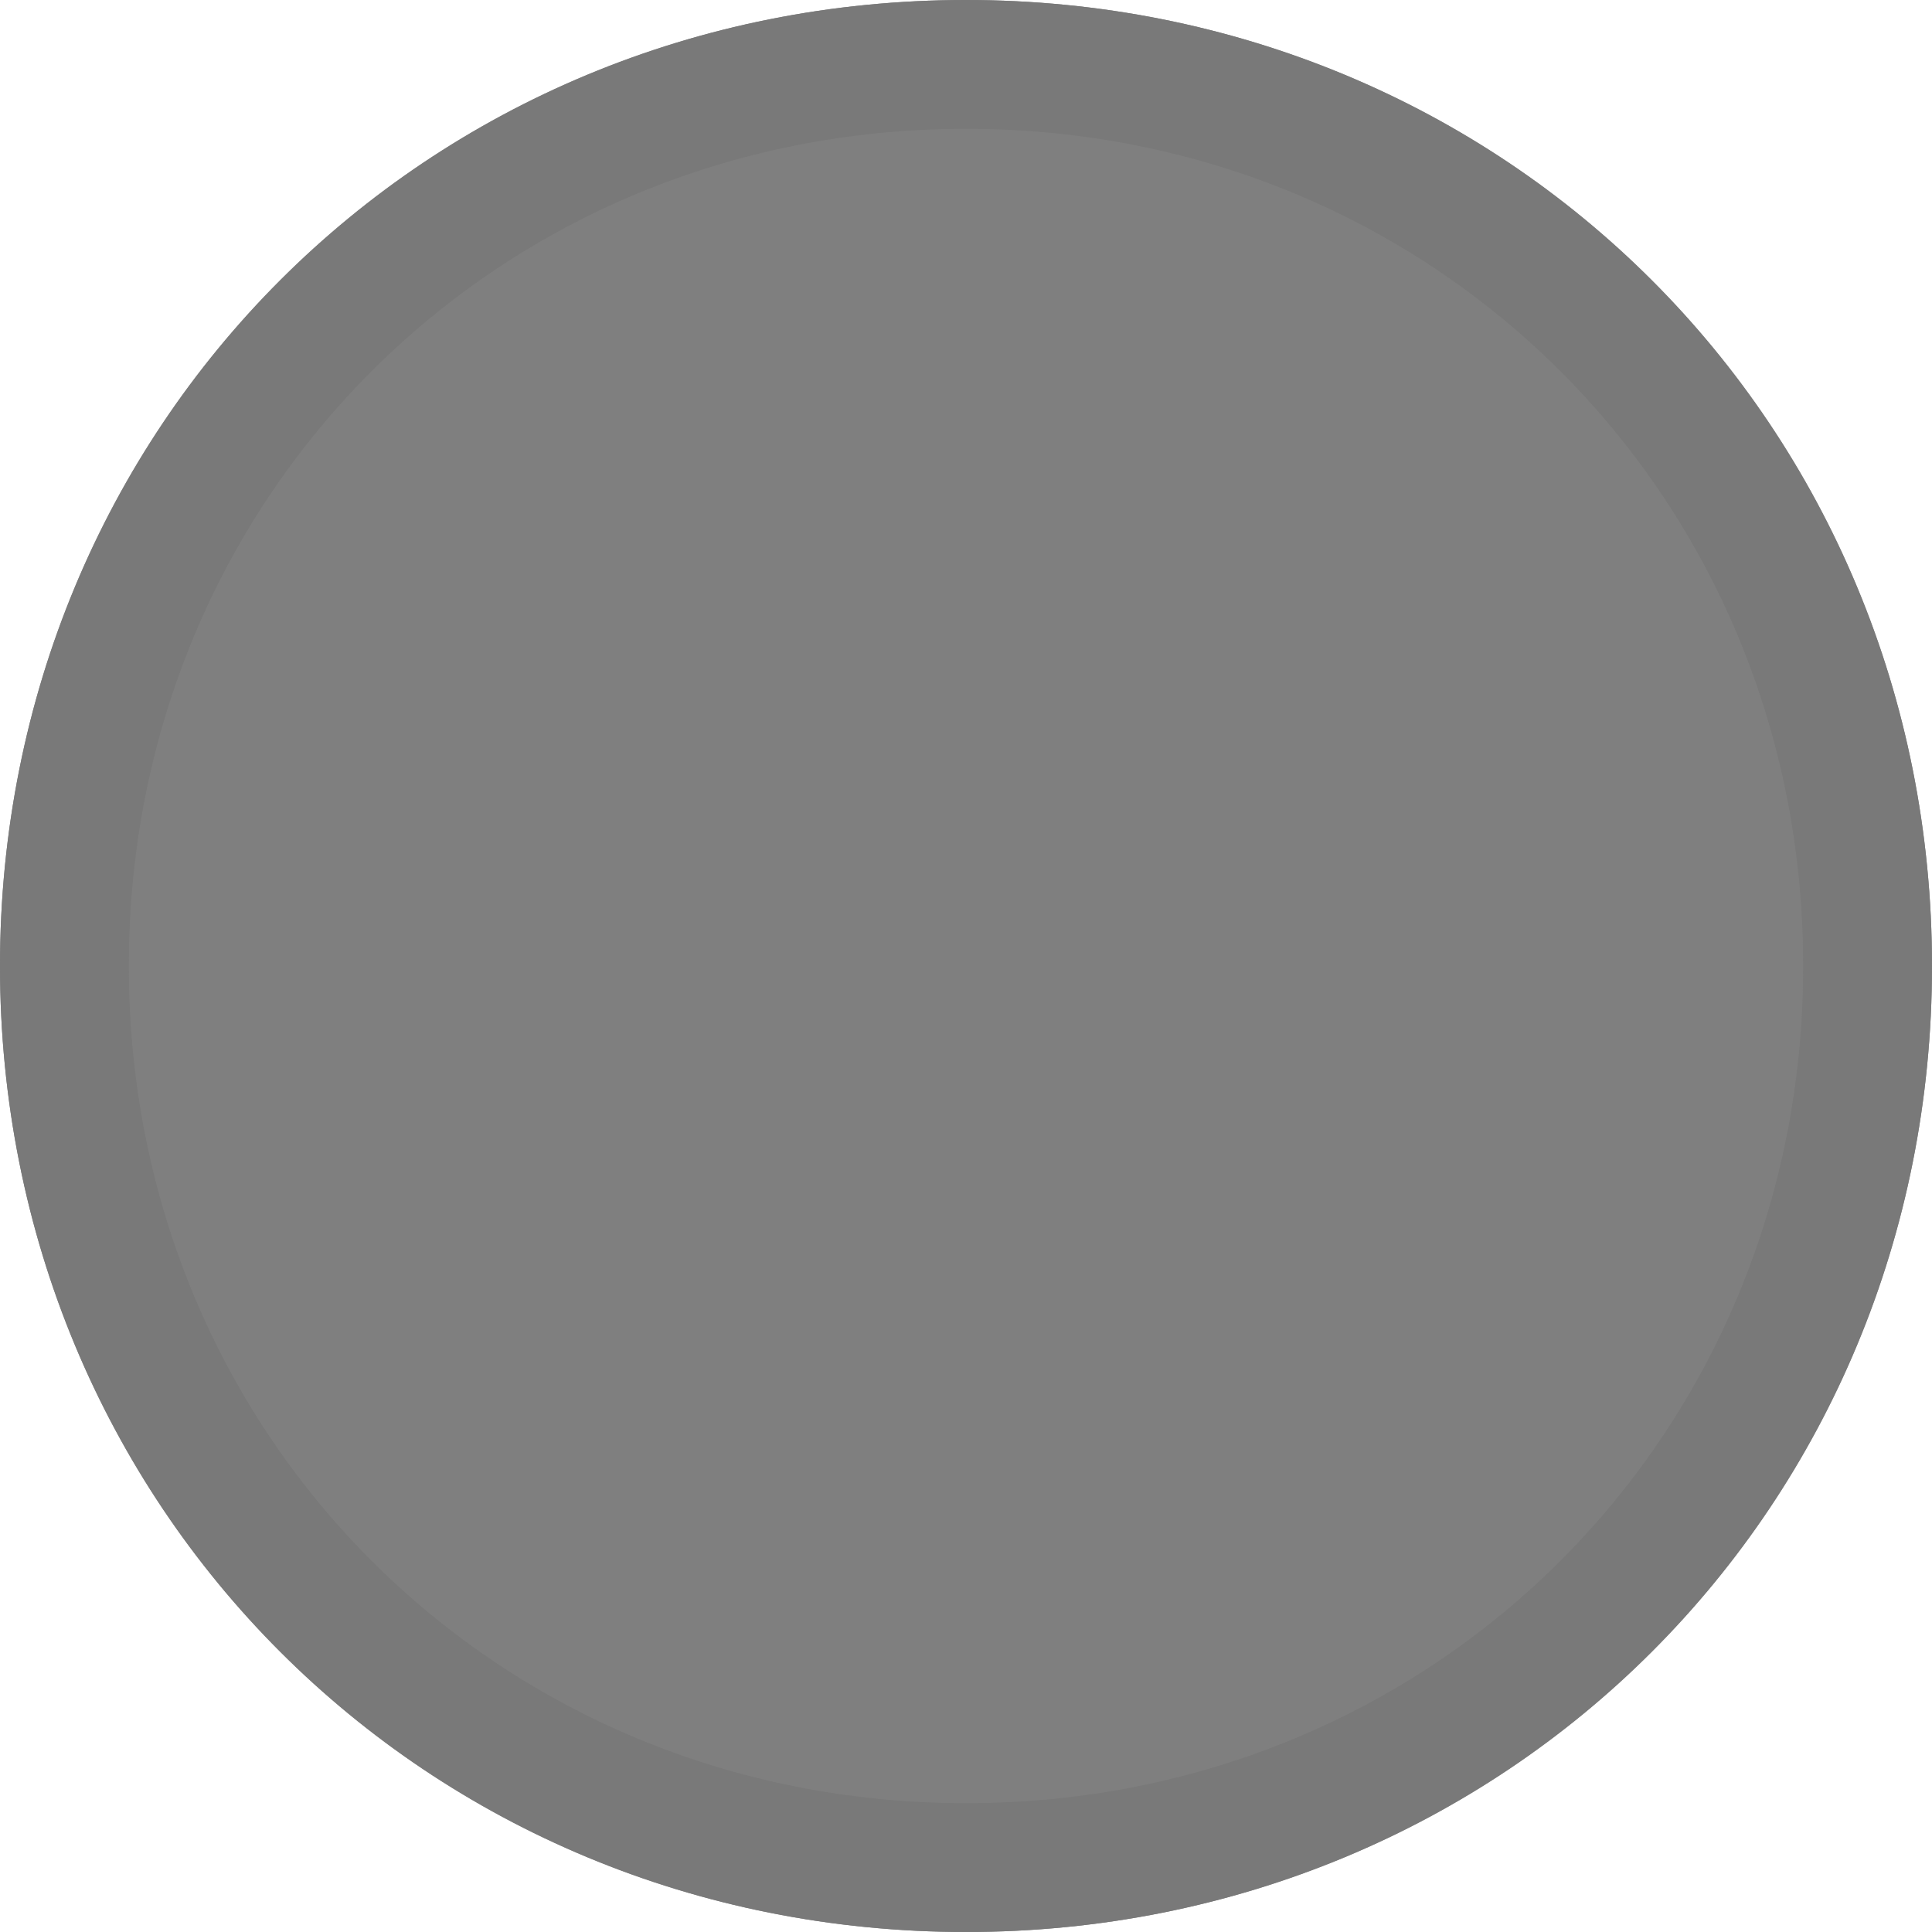
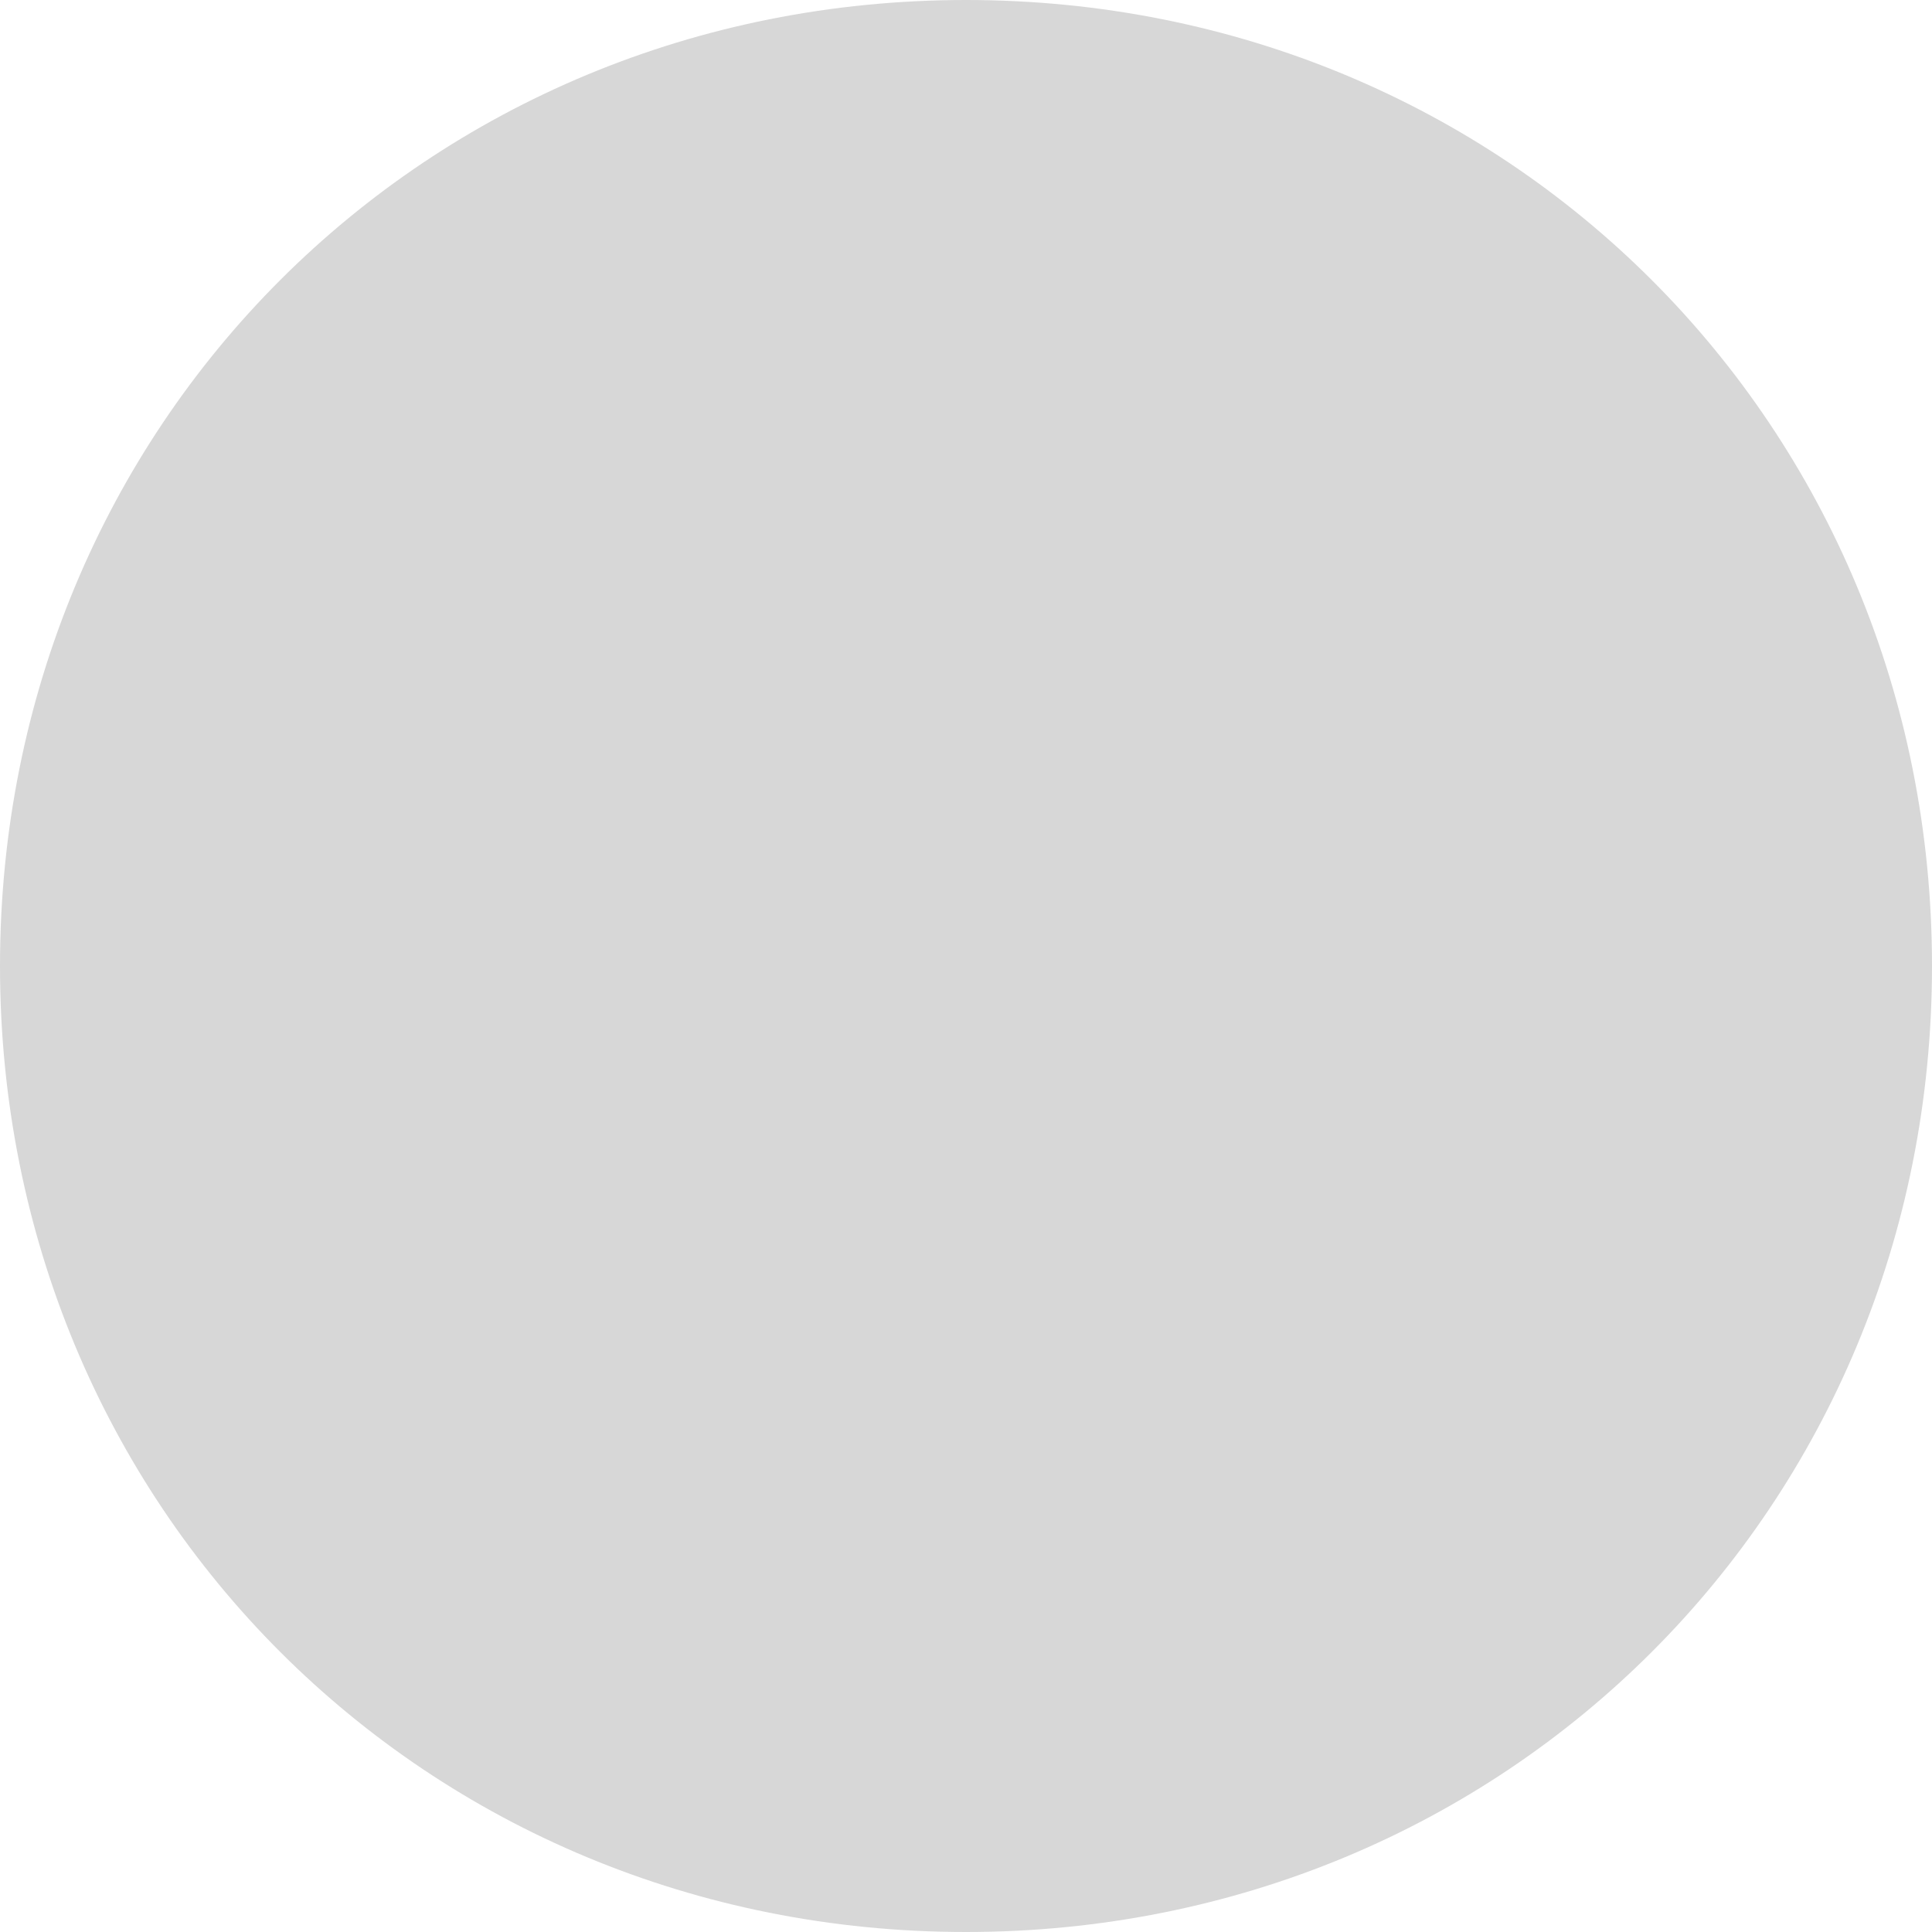
<svg xmlns="http://www.w3.org/2000/svg" version="1.1" width="15px" height="15px">
-   <g transform="matrix(1 0 0 1 -918 -725 )">
-     <path d="M 925.5 725  C 929.7 725  933 728.3  933 732.5  C 933 736.7  929.7 740  925.5 740  C 921.3 740  918 736.7  918 732.5  C 918 728.3  921.3 725  925.5 725  Z " fill-rule="nonzero" fill="#7f7f7f" stroke="none" />
-     <path d="M 925.5 725.5  C 929.42 725.5  932.5 728.58  932.5 732.5  C 932.5 736.42  929.42 739.5  925.5 739.5  C 921.58 739.5  918.5 736.42  918.5 732.5  C 918.5 728.58  921.58 725.5  925.5 725.5  Z " stroke-width="1" stroke="#797979" fill="none" />
+   <g transform="matrix(1 0 0 1 -955 -725 )">
+     <path d="M 962.5 725  C 966.7 725  970 728.3  970 732.5  C 970 736.7  966.7 740  962.5 740  C 958.3 740  955 736.7  955 732.5  C 955 728.3  958.3 725  962.5 725  Z " fill-rule="nonzero" fill="#d7d7d7" stroke="none" />
  </g>
</svg>
